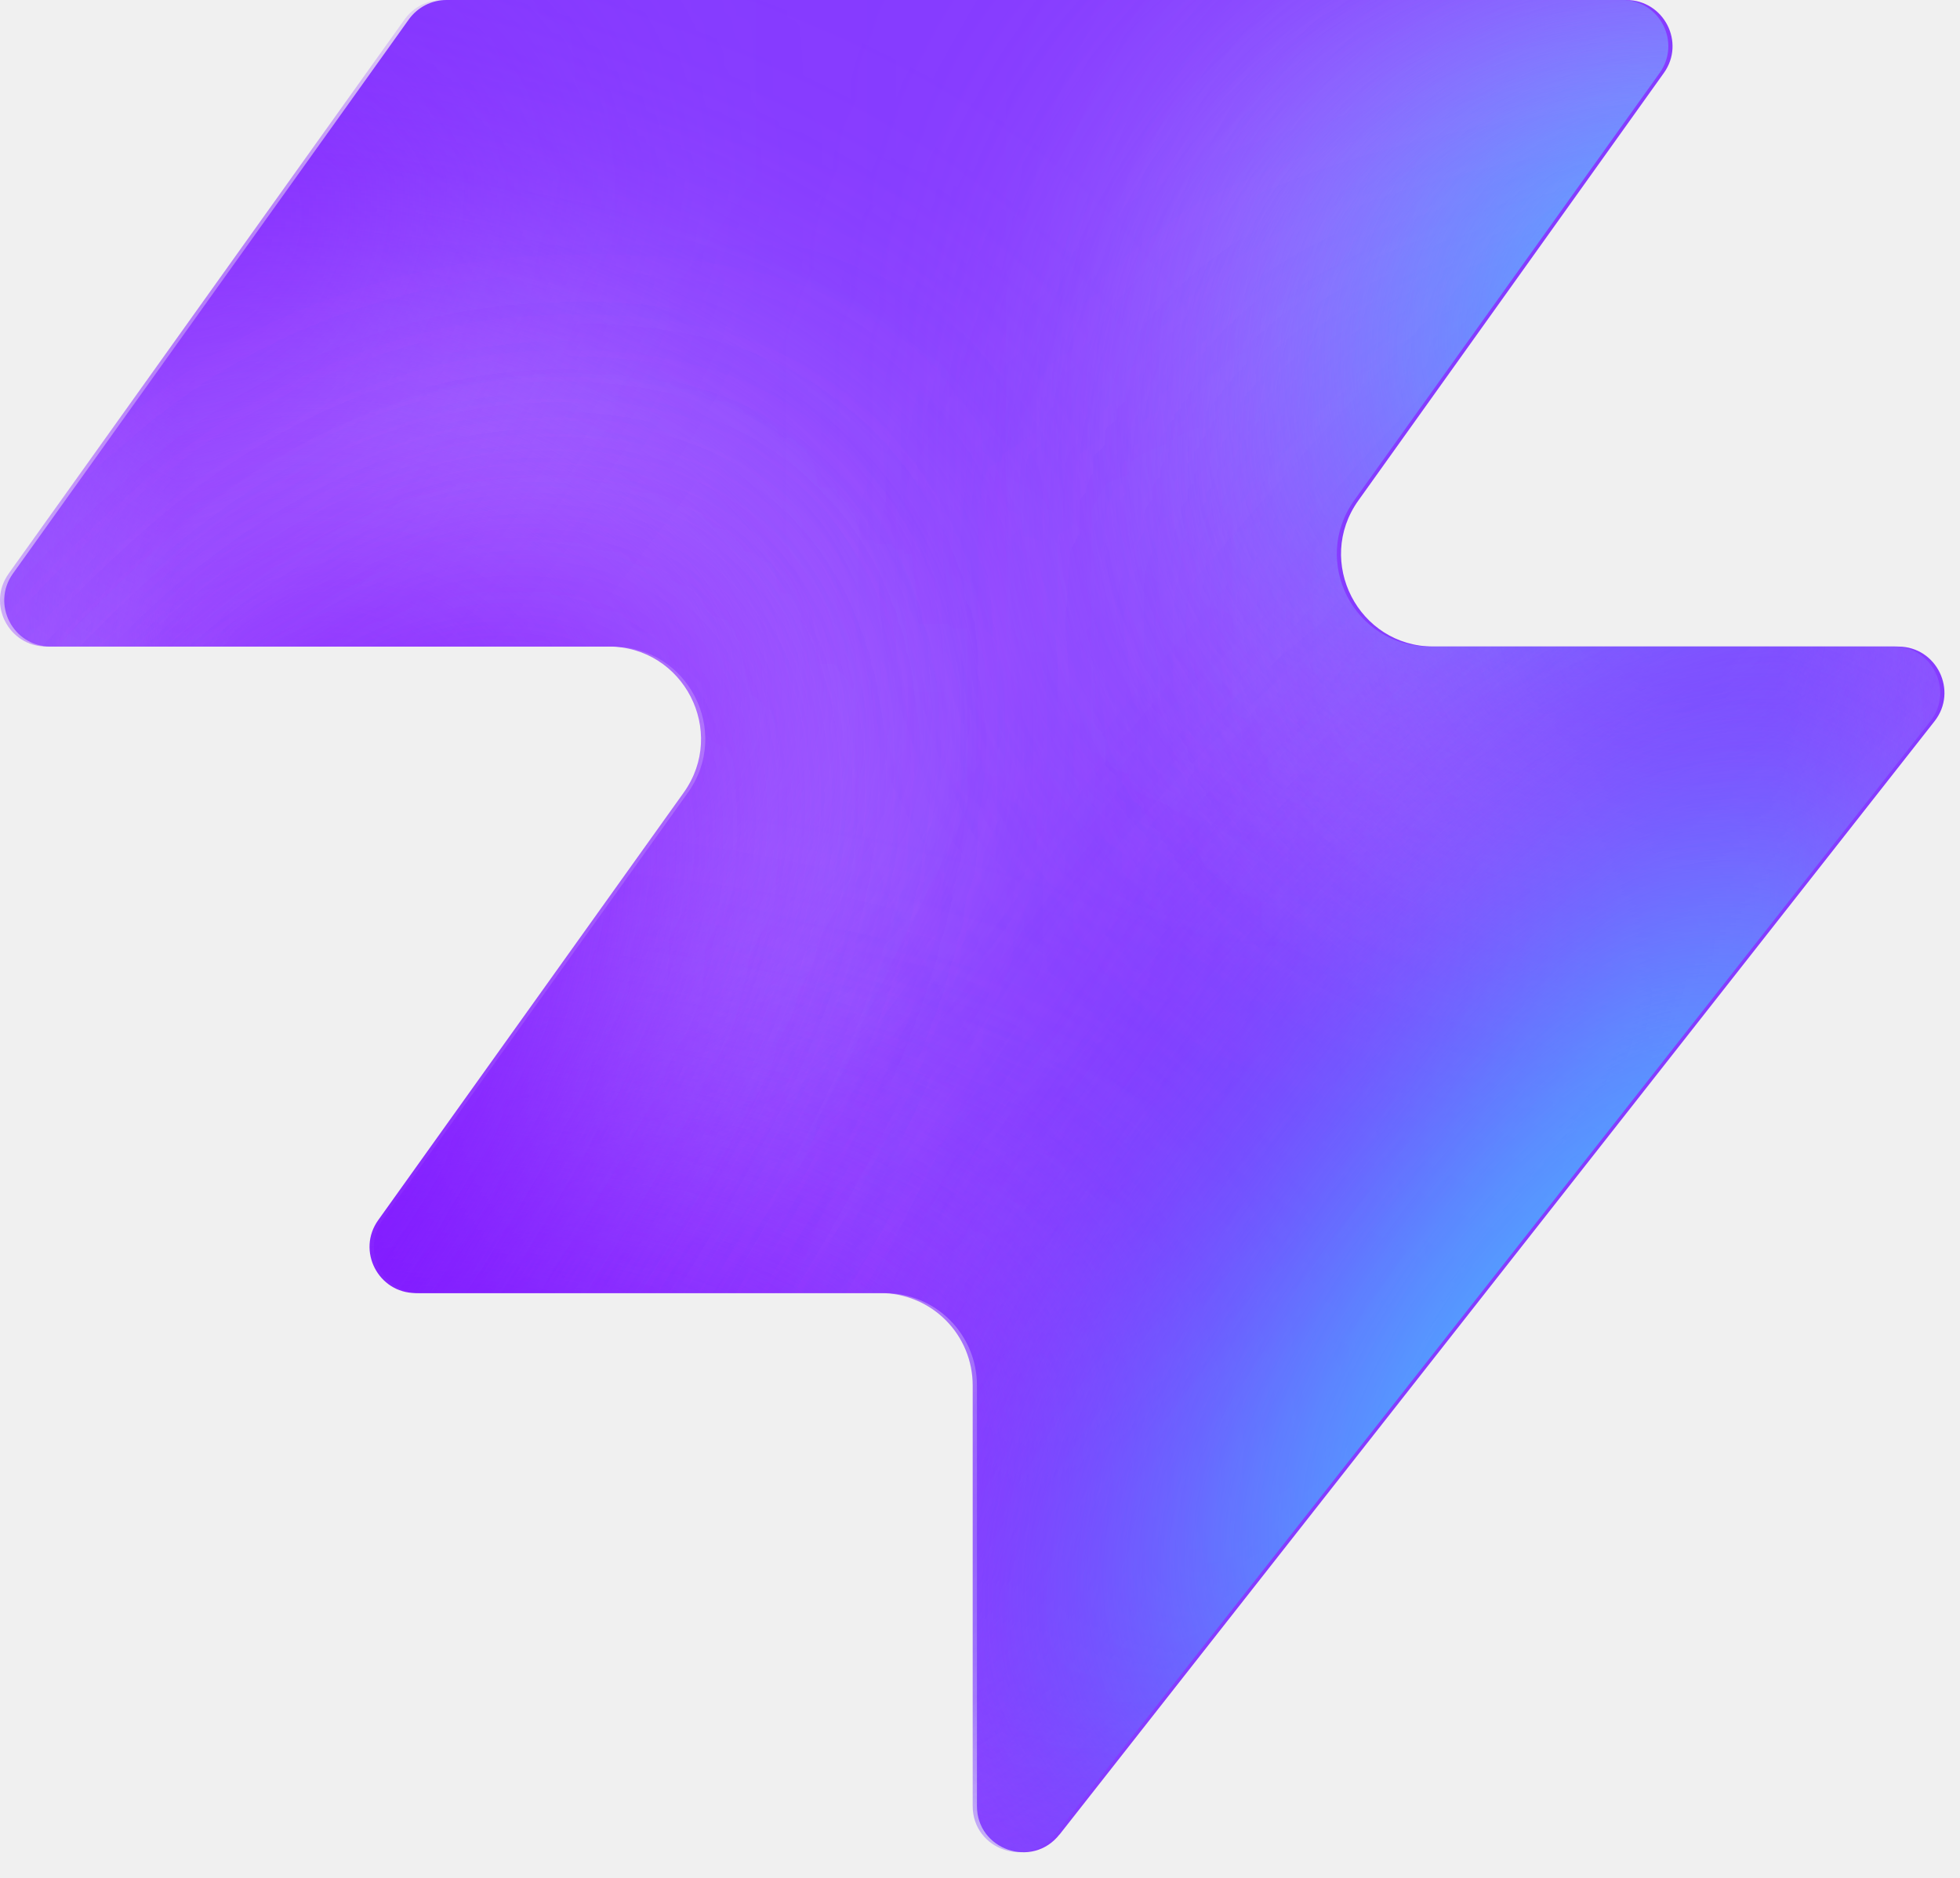
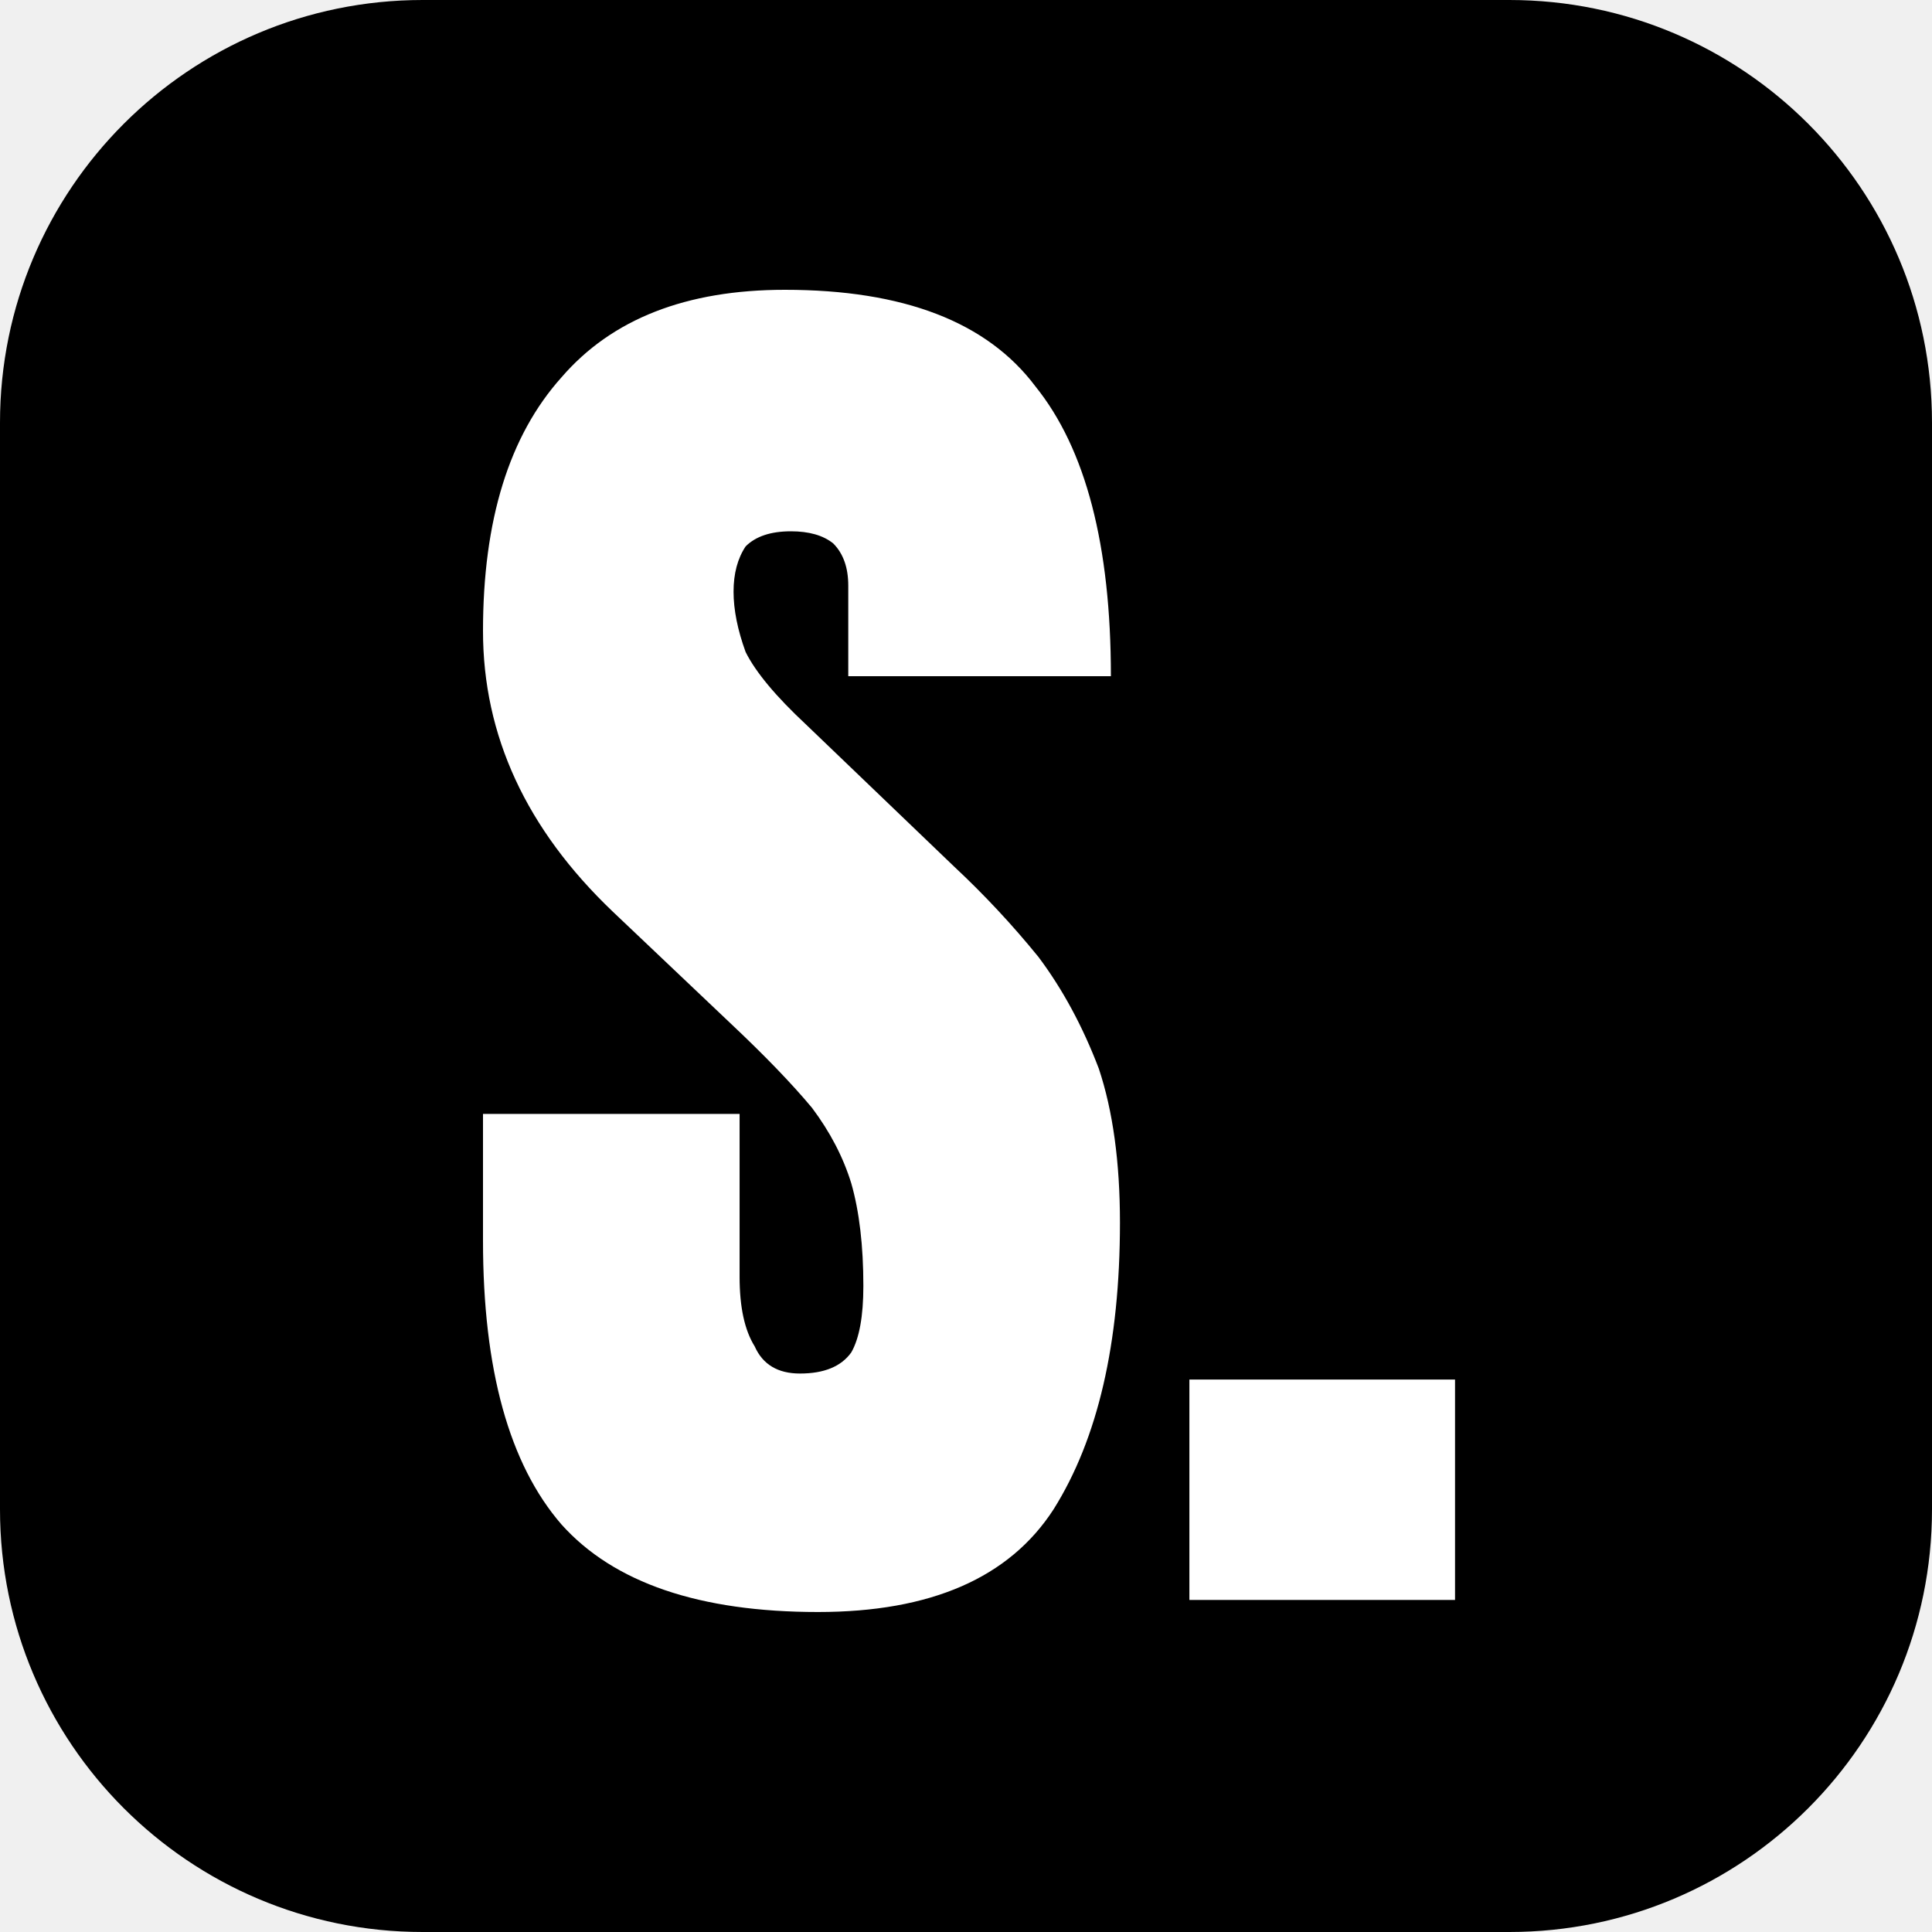
- <svg xmlns="http://www.w3.org/2000/svg" width="48" height="46" fill="none" viewBox="0 0 48 46">
-   <path fill="#863bff" d="M25.946 44.938c-.664.845-2.021.375-2.021-.698V33.937a2.26 2.26 0 0 0-2.262-2.262H10.287c-.92 0-1.456-1.04-.92-1.788l7.48-10.471c1.07-1.497 0-3.578-1.842-3.578H1.237c-.92 0-1.456-1.04-.92-1.788L10.013.474c.214-.297.556-.474.92-.474h28.894c.92 0 1.456 1.04.92 1.788l-7.48 10.471c-1.07 1.498 0 3.579 1.842 3.579h11.377c.943 0 1.473 1.088.89 1.83L25.947 44.94z" style="fill:#863bff;fill:color(display-p3 .525 .23 1);fill-opacity:1" />
-   <mask id="a" width="48" height="46" x="0" y="0" maskUnits="userSpaceOnUse" style="mask-type:alpha">
-     <path fill="#000" d="M25.842 44.938c-.664.844-2.021.375-2.021-.698V33.937a2.26 2.26 0 0 0-2.262-2.262H10.183c-.92 0-1.456-1.04-.92-1.788l7.48-10.471c1.07-1.498 0-3.579-1.842-3.579H1.133c-.92 0-1.456-1.04-.92-1.787L9.91.473c.214-.297.556-.474.92-.474h28.894c.92 0 1.456 1.04.92 1.788l-7.48 10.471c-1.07 1.498 0 3.578 1.842 3.578h11.377c.943 0 1.473 1.088.89 1.832L25.843 44.94z" style="fill:#000;fill-opacity:1" />
+ <svg xmlns="http://www.w3.org/2000/svg" width="64" height="64" viewBox="0 0 64 64">
+   <mask id="satori_om-id">
+     <rect x="0" y="0" width="64" height="64" fill="#fff" />
  </mask>
-   <g mask="url(#a)">
-     <g filter="url(#b)">
-       <ellipse cx="5.508" cy="14.704" fill="#ede6ff" rx="5.508" ry="14.704" style="fill:#ede6ff;fill:color(display-p3 .927 .903 1);fill-opacity:1" transform="matrix(.00324 1 1 -.00324 -4.47 31.516)" />
-     </g>
-     <g filter="url(#c)">
-       <ellipse cx="10.399" cy="29.851" fill="#ede6ff" rx="10.399" ry="29.851" style="fill:#ede6ff;fill:color(display-p3 .927 .903 1);fill-opacity:1" transform="matrix(.00324 1 1 -.00324 -39.328 7.883)" />
-     </g>
-     <g filter="url(#d)">
-       <ellipse cx="5.508" cy="30.487" fill="#7e14ff" rx="5.508" ry="30.487" style="fill:#7e14ff;fill:color(display-p3 .492 .077 1);fill-opacity:1" transform="rotate(89.814 -25.913 -14.639)scale(1 -1)" />
-     </g>
-     <g filter="url(#e)">
-       <ellipse cx="5.508" cy="30.599" fill="#7e14ff" rx="5.508" ry="30.599" style="fill:#7e14ff;fill:color(display-p3 .492 .077 1);fill-opacity:1" transform="rotate(89.814 -32.644 -3.334)scale(1 -1)" />
-     </g>
-     <g filter="url(#f)">
-       <ellipse cx="5.508" cy="30.599" fill="#7e14ff" rx="5.508" ry="30.599" style="fill:#7e14ff;fill:color(display-p3 .492 .077 1);fill-opacity:1" transform="matrix(.00324 1 1 -.00324 -34.34 30.47)" />
-     </g>
-     <g filter="url(#g)">
-       <ellipse cx="14.072" cy="22.078" fill="#ede6ff" rx="14.072" ry="22.078" style="fill:#ede6ff;fill:color(display-p3 .927 .903 1);fill-opacity:1" transform="rotate(93.35 24.506 48.493)scale(-1 1)" />
-     </g>
-     <g filter="url(#h)">
-       <ellipse cx="3.47" cy="21.501" fill="#7e14ff" rx="3.47" ry="21.501" style="fill:#7e14ff;fill:color(display-p3 .492 .077 1);fill-opacity:1" transform="rotate(89.009 28.708 47.59)scale(-1 1)" />
-     </g>
-     <g filter="url(#i)">
-       <ellipse cx="3.47" cy="21.501" fill="#7e14ff" rx="3.47" ry="21.501" style="fill:#7e14ff;fill:color(display-p3 .492 .077 1);fill-opacity:1" transform="rotate(89.009 28.708 47.59)scale(-1 1)" />
-     </g>
-     <g filter="url(#j)">
-       <ellipse cx=".387" cy="8.972" fill="#7e14ff" rx="4.407" ry="29.108" style="fill:#7e14ff;fill:color(display-p3 .492 .077 1);fill-opacity:1" transform="rotate(39.51 .387 8.972)" />
-     </g>
-     <g filter="url(#k)">
-       <ellipse cx="47.523" cy="-6.092" fill="#7e14ff" rx="4.407" ry="29.108" style="fill:#7e14ff;fill:color(display-p3 .492 .077 1);fill-opacity:1" transform="rotate(37.892 47.523 -6.092)" />
-     </g>
-     <g filter="url(#l)">
-       <ellipse cx="41.412" cy="6.333" fill="#47bfff" rx="5.971" ry="9.665" style="fill:#47bfff;fill:color(display-p3 .28 .748 1);fill-opacity:1" transform="rotate(37.892 41.412 6.333)" />
-     </g>
-     <g filter="url(#m)">
-       <ellipse cx="-1.879" cy="38.332" fill="#7e14ff" rx="4.407" ry="29.108" style="fill:#7e14ff;fill:color(display-p3 .492 .077 1);fill-opacity:1" transform="rotate(37.892 -1.88 38.332)" />
-     </g>
-     <g filter="url(#n)">
-       <ellipse cx="-1.879" cy="38.332" fill="#7e14ff" rx="4.407" ry="29.108" style="fill:#7e14ff;fill:color(display-p3 .492 .077 1);fill-opacity:1" transform="rotate(37.892 -1.88 38.332)" />
-     </g>
-     <g filter="url(#o)">
-       <ellipse cx="35.651" cy="29.907" fill="#7e14ff" rx="4.407" ry="29.108" style="fill:#7e14ff;fill:color(display-p3 .492 .077 1);fill-opacity:1" transform="rotate(37.892 35.651 29.907)" />
-     </g>
-     <g filter="url(#p)">
-       <ellipse cx="38.418" cy="32.4" fill="#47bfff" rx="5.971" ry="15.297" style="fill:#47bfff;fill:color(display-p3 .28 .748 1);fill-opacity:1" transform="rotate(37.892 38.418 32.4)" />
-     </g>
+   <path x="0" y="0" width="64" height="64" fill="#000000" d="M14,0 h36 a14,14 0 0 1 14,14 v36 a14,14 0 0 1 -14,14 h-36 a14,14 0 0 1 -14,-14 v-36 a14,14 0 0 1 14,-14" />
+   <g>
+     <path fill="#FFFFFF" d="M27.1 53.4L27.1 53.4Q21.2 53.4 18.6 50.5Q16 47.5 16 41.1L16 41.1L16 36.9L24.5 36.9L24.5 42.3Q24.5 43.8 25 44.6Q25.4 45.5 26.5 45.5L26.5 45.5Q27.7 45.5 28.2 44.8Q28.6 44.1 28.6 42.6L28.6 42.6Q28.6 40.6 28.2 39.2Q27.8 37.9 26.9 36.7Q25.9 35.5 24.2 33.9L24.2 33.9L20.3 30.2Q16 26.1 16 20.9L16 20.9Q16 15.4 18.6 12.5Q21.1 9.6 26 9.6L26 9.6Q31.9 9.6 34.3 12.8Q36.8 15.9 36.8 22.4L36.8 22.4L28.1 22.4L28.1 19.4Q28.1 18.5 27.6 18Q27.1 17.6 26.2 17.6L26.2 17.6Q25.2 17.6 24.7 18.1Q24.3 18.7 24.3 19.6L24.3 19.6Q24.3 20.5 24.7 21.6Q25.2 22.6 26.7 24L26.7 24L31.6 28.7Q33.1 30.1 34.4 31.7Q35.6 33.3 36.4 35.4Q37.1 37.5 37.1 40.5L37.1 40.5Q37.1 46.5 34.9 50Q32.7 53.4 27.1 53.4ZM48.2 53L39.4 53L39.4 45.7L48.2 45.7L48.2 53Z " />
  </g>
-   <defs>
-     <filter id="b" width="60.045" height="41.654" x="-19.77" y="16.149" color-interpolation-filters="sRGB" filterUnits="userSpaceOnUse">
-       <feFlood flood-opacity="0" result="BackgroundImageFix" />
-       <feBlend in="SourceGraphic" in2="BackgroundImageFix" result="shape" />
-       <feGaussianBlur result="effect1_foregroundBlur_2002_17158" stdDeviation="7.659" />
-     </filter>
-     <filter id="c" width="90.34" height="51.437" x="-54.613" y="-7.533" color-interpolation-filters="sRGB" filterUnits="userSpaceOnUse">
-       <feFlood flood-opacity="0" result="BackgroundImageFix" />
-       <feBlend in="SourceGraphic" in2="BackgroundImageFix" result="shape" />
-       <feGaussianBlur result="effect1_foregroundBlur_2002_17158" stdDeviation="7.659" />
-     </filter>
-     <filter id="d" width="79.355" height="29.4" x="-49.64" y="2.03" color-interpolation-filters="sRGB" filterUnits="userSpaceOnUse">
-       <feFlood flood-opacity="0" result="BackgroundImageFix" />
-       <feBlend in="SourceGraphic" in2="BackgroundImageFix" result="shape" />
-       <feGaussianBlur result="effect1_foregroundBlur_2002_17158" stdDeviation="4.596" />
-     </filter>
-     <filter id="e" width="79.579" height="29.4" x="-45.045" y="20.029" color-interpolation-filters="sRGB" filterUnits="userSpaceOnUse">
-       <feFlood flood-opacity="0" result="BackgroundImageFix" />
-       <feBlend in="SourceGraphic" in2="BackgroundImageFix" result="shape" />
-       <feGaussianBlur result="effect1_foregroundBlur_2002_17158" stdDeviation="4.596" />
-     </filter>
-     <filter id="f" width="79.579" height="29.4" x="-43.513" y="21.178" color-interpolation-filters="sRGB" filterUnits="userSpaceOnUse">
-       <feFlood flood-opacity="0" result="BackgroundImageFix" />
-       <feBlend in="SourceGraphic" in2="BackgroundImageFix" result="shape" />
-       <feGaussianBlur result="effect1_foregroundBlur_2002_17158" stdDeviation="4.596" />
-     </filter>
-     <filter id="g" width="74.749" height="58.852" x="15.756" y="-17.901" color-interpolation-filters="sRGB" filterUnits="userSpaceOnUse">
-       <feFlood flood-opacity="0" result="BackgroundImageFix" />
-       <feBlend in="SourceGraphic" in2="BackgroundImageFix" result="shape" />
-       <feGaussianBlur result="effect1_foregroundBlur_2002_17158" stdDeviation="7.659" />
-     </filter>
-     <filter id="h" width="61.377" height="25.362" x="23.548" y="2.284" color-interpolation-filters="sRGB" filterUnits="userSpaceOnUse">
-       <feFlood flood-opacity="0" result="BackgroundImageFix" />
-       <feBlend in="SourceGraphic" in2="BackgroundImageFix" result="shape" />
-       <feGaussianBlur result="effect1_foregroundBlur_2002_17158" stdDeviation="4.596" />
-     </filter>
-     <filter id="i" width="61.377" height="25.362" x="23.548" y="2.284" color-interpolation-filters="sRGB" filterUnits="userSpaceOnUse">
-       <feFlood flood-opacity="0" result="BackgroundImageFix" />
-       <feBlend in="SourceGraphic" in2="BackgroundImageFix" result="shape" />
-       <feGaussianBlur result="effect1_foregroundBlur_2002_17158" stdDeviation="4.596" />
-     </filter>
-     <filter id="j" width="56.045" height="63.649" x="-27.636" y="-22.853" color-interpolation-filters="sRGB" filterUnits="userSpaceOnUse">
-       <feFlood flood-opacity="0" result="BackgroundImageFix" />
-       <feBlend in="SourceGraphic" in2="BackgroundImageFix" result="shape" />
-       <feGaussianBlur result="effect1_foregroundBlur_2002_17158" stdDeviation="4.596" />
-     </filter>
-     <filter id="k" width="54.814" height="64.646" x="20.116" y="-38.415" color-interpolation-filters="sRGB" filterUnits="userSpaceOnUse">
-       <feFlood flood-opacity="0" result="BackgroundImageFix" />
-       <feBlend in="SourceGraphic" in2="BackgroundImageFix" result="shape" />
-       <feGaussianBlur result="effect1_foregroundBlur_2002_17158" stdDeviation="4.596" />
-     </filter>
-     <filter id="l" width="33.541" height="35.313" x="24.641" y="-11.323" color-interpolation-filters="sRGB" filterUnits="userSpaceOnUse">
-       <feFlood flood-opacity="0" result="BackgroundImageFix" />
-       <feBlend in="SourceGraphic" in2="BackgroundImageFix" result="shape" />
-       <feGaussianBlur result="effect1_foregroundBlur_2002_17158" stdDeviation="4.596" />
-     </filter>
-     <filter id="m" width="54.814" height="64.646" x="-29.286" y="6.009" color-interpolation-filters="sRGB" filterUnits="userSpaceOnUse">
-       <feFlood flood-opacity="0" result="BackgroundImageFix" />
-       <feBlend in="SourceGraphic" in2="BackgroundImageFix" result="shape" />
-       <feGaussianBlur result="effect1_foregroundBlur_2002_17158" stdDeviation="4.596" />
-     </filter>
-     <filter id="n" width="54.814" height="64.646" x="-29.286" y="6.009" color-interpolation-filters="sRGB" filterUnits="userSpaceOnUse">
-       <feFlood flood-opacity="0" result="BackgroundImageFix" />
-       <feBlend in="SourceGraphic" in2="BackgroundImageFix" result="shape" />
-       <feGaussianBlur result="effect1_foregroundBlur_2002_17158" stdDeviation="4.596" />
-     </filter>
-     <filter id="o" width="54.814" height="64.646" x="8.244" y="-2.416" color-interpolation-filters="sRGB" filterUnits="userSpaceOnUse">
-       <feFlood flood-opacity="0" result="BackgroundImageFix" />
-       <feBlend in="SourceGraphic" in2="BackgroundImageFix" result="shape" />
-       <feGaussianBlur result="effect1_foregroundBlur_2002_17158" stdDeviation="4.596" />
-     </filter>
-     <filter id="p" width="39.409" height="43.623" x="18.713" y="10.588" color-interpolation-filters="sRGB" filterUnits="userSpaceOnUse">
-       <feFlood flood-opacity="0" result="BackgroundImageFix" />
-       <feBlend in="SourceGraphic" in2="BackgroundImageFix" result="shape" />
-       <feGaussianBlur result="effect1_foregroundBlur_2002_17158" stdDeviation="4.596" />
-     </filter>
-   </defs>
</svg>
